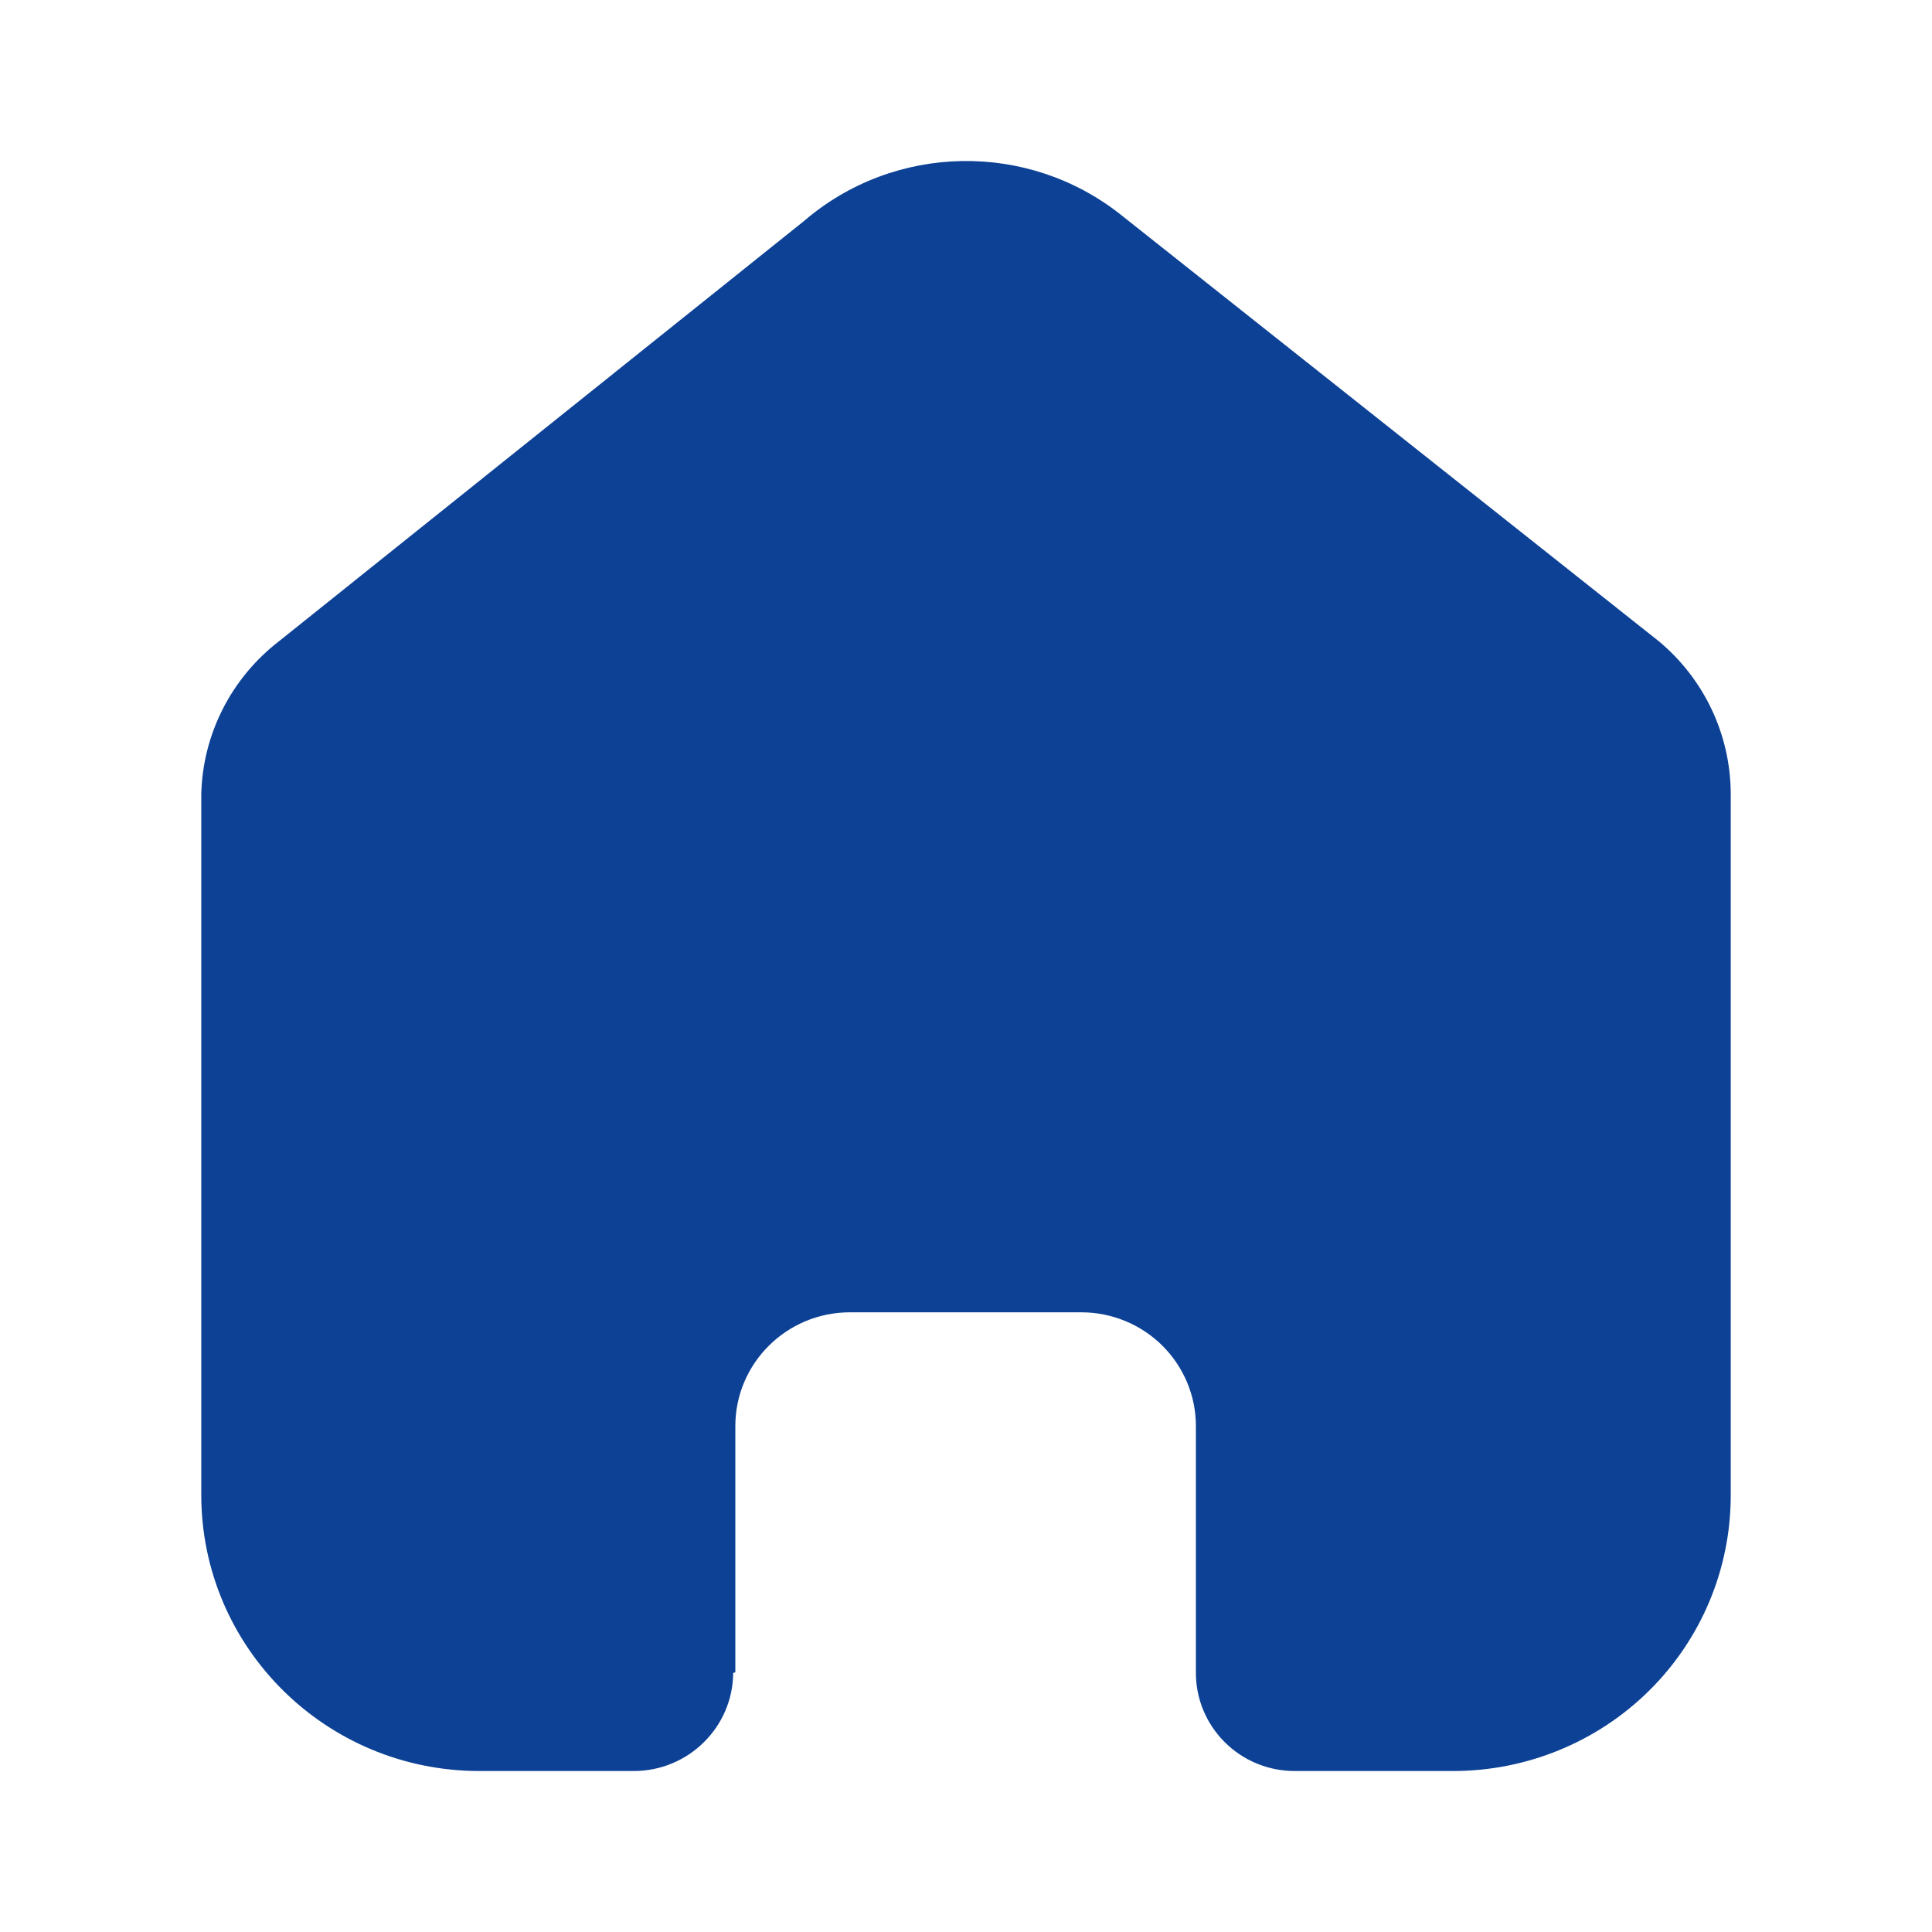
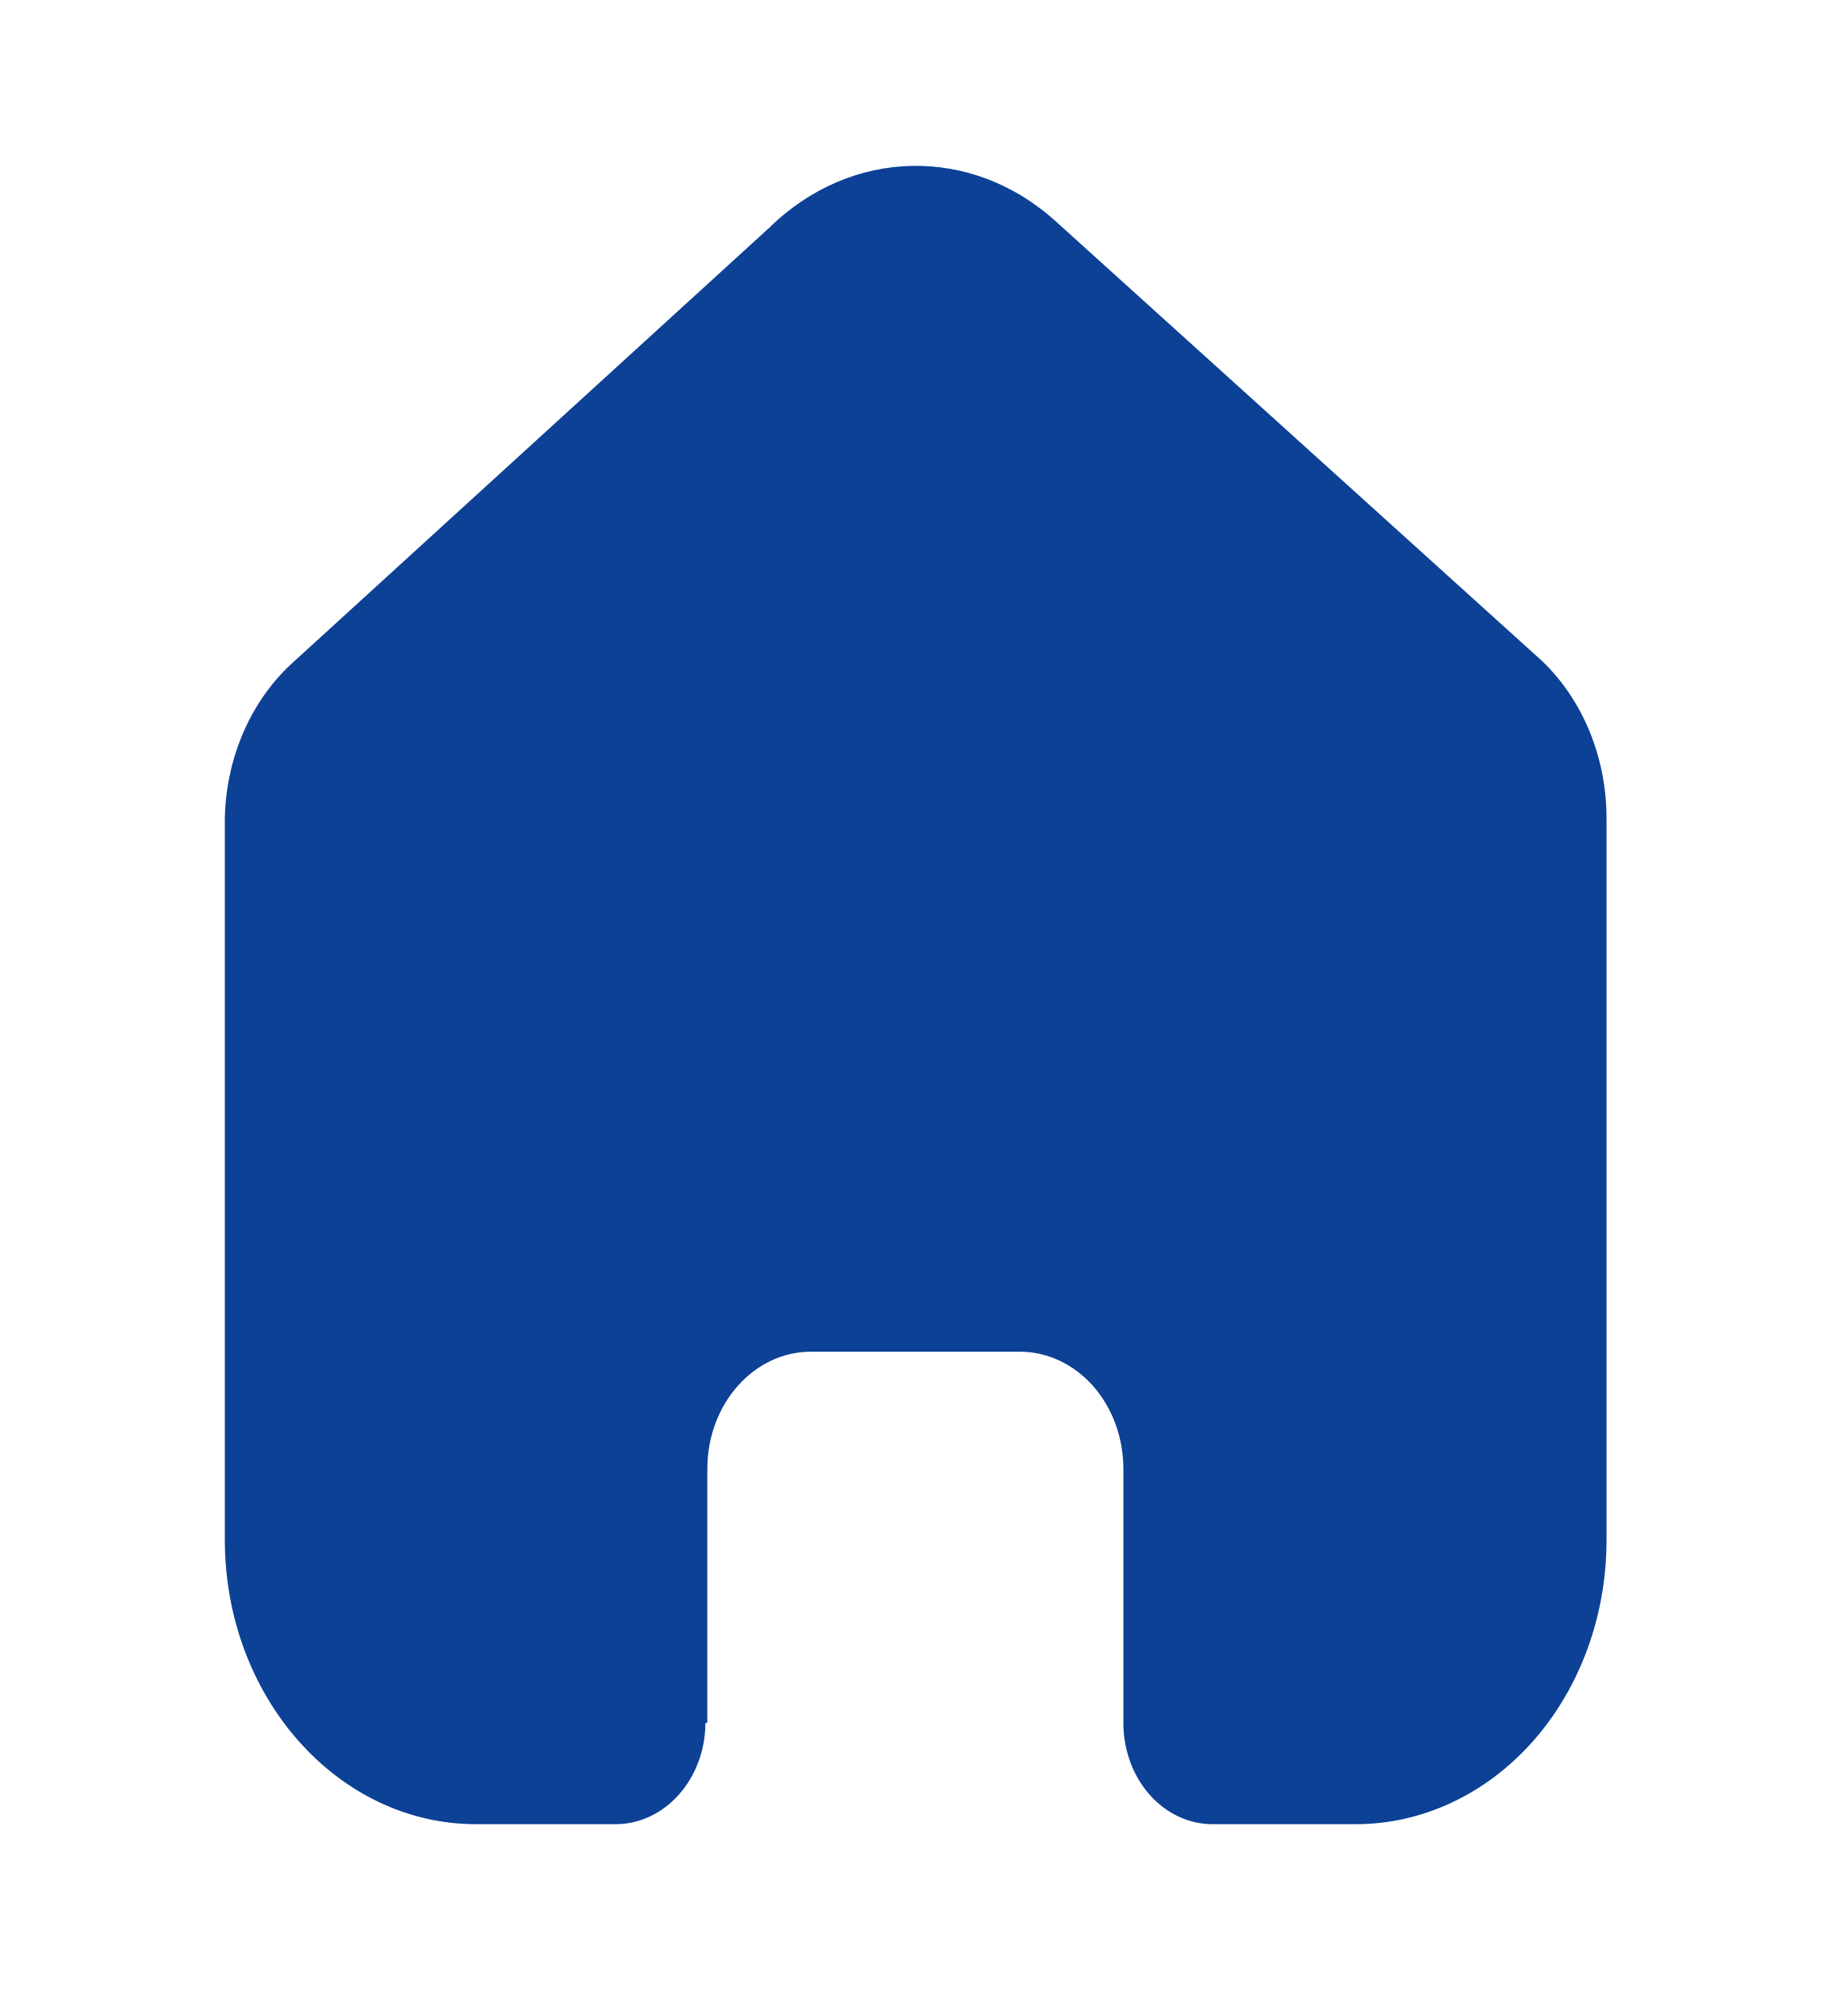
- <svg xmlns="http://www.w3.org/2000/svg" width="28" height="28" viewBox="0 0 28 28" fill="none">
-   <path d="M10.657 24.236V20.668C10.657 19.758 11.401 19.019 12.318 19.019H15.671C16.112 19.019 16.534 19.193 16.846 19.502C17.157 19.812 17.332 20.231 17.332 20.668V24.236C17.329 24.614 17.479 24.978 17.748 25.247C18.016 25.516 18.382 25.667 18.763 25.667H21.051C22.12 25.669 23.145 25.25 23.902 24.501C24.658 23.752 25.083 22.735 25.083 21.674V11.511C25.083 10.655 24.701 9.842 24.039 9.292L16.256 3.122C14.903 2.04 12.963 2.075 11.65 3.205L4.045 9.292C3.352 9.826 2.937 10.641 2.917 11.511V21.664C2.917 23.875 4.722 25.667 6.949 25.667H9.184C9.976 25.667 10.62 25.032 10.626 24.246L10.657 24.236Z" fill="#0C4195" />
+ <svg xmlns="http://www.w3.org/2000/svg" width="26" height="28" viewBox="0 0 26 28" fill="none">
+   <path d="M9.954 24.236V20.668C9.954 19.758 10.606 19.019 11.411 19.019H14.352C14.739 19.019 15.109 19.193 15.383 19.502C15.656 19.812 15.809 20.231 15.809 20.668V24.236C15.807 24.614 15.938 24.978 16.174 25.247C16.409 25.516 16.73 25.667 17.065 25.667H19.071C20.009 25.669 20.908 25.25 21.572 24.501C22.235 23.752 22.608 22.735 22.608 21.674V11.511C22.608 10.655 22.273 9.842 21.692 9.292L14.866 3.122C13.678 2.04 11.977 2.075 10.825 3.205L4.154 9.292C3.546 9.826 3.182 10.641 3.164 11.511V21.664C3.164 23.875 4.748 25.667 6.701 25.667H8.662C9.357 25.667 9.922 25.032 9.927 24.246L9.954 24.236Z" fill="#0C4195" />
</svg>
